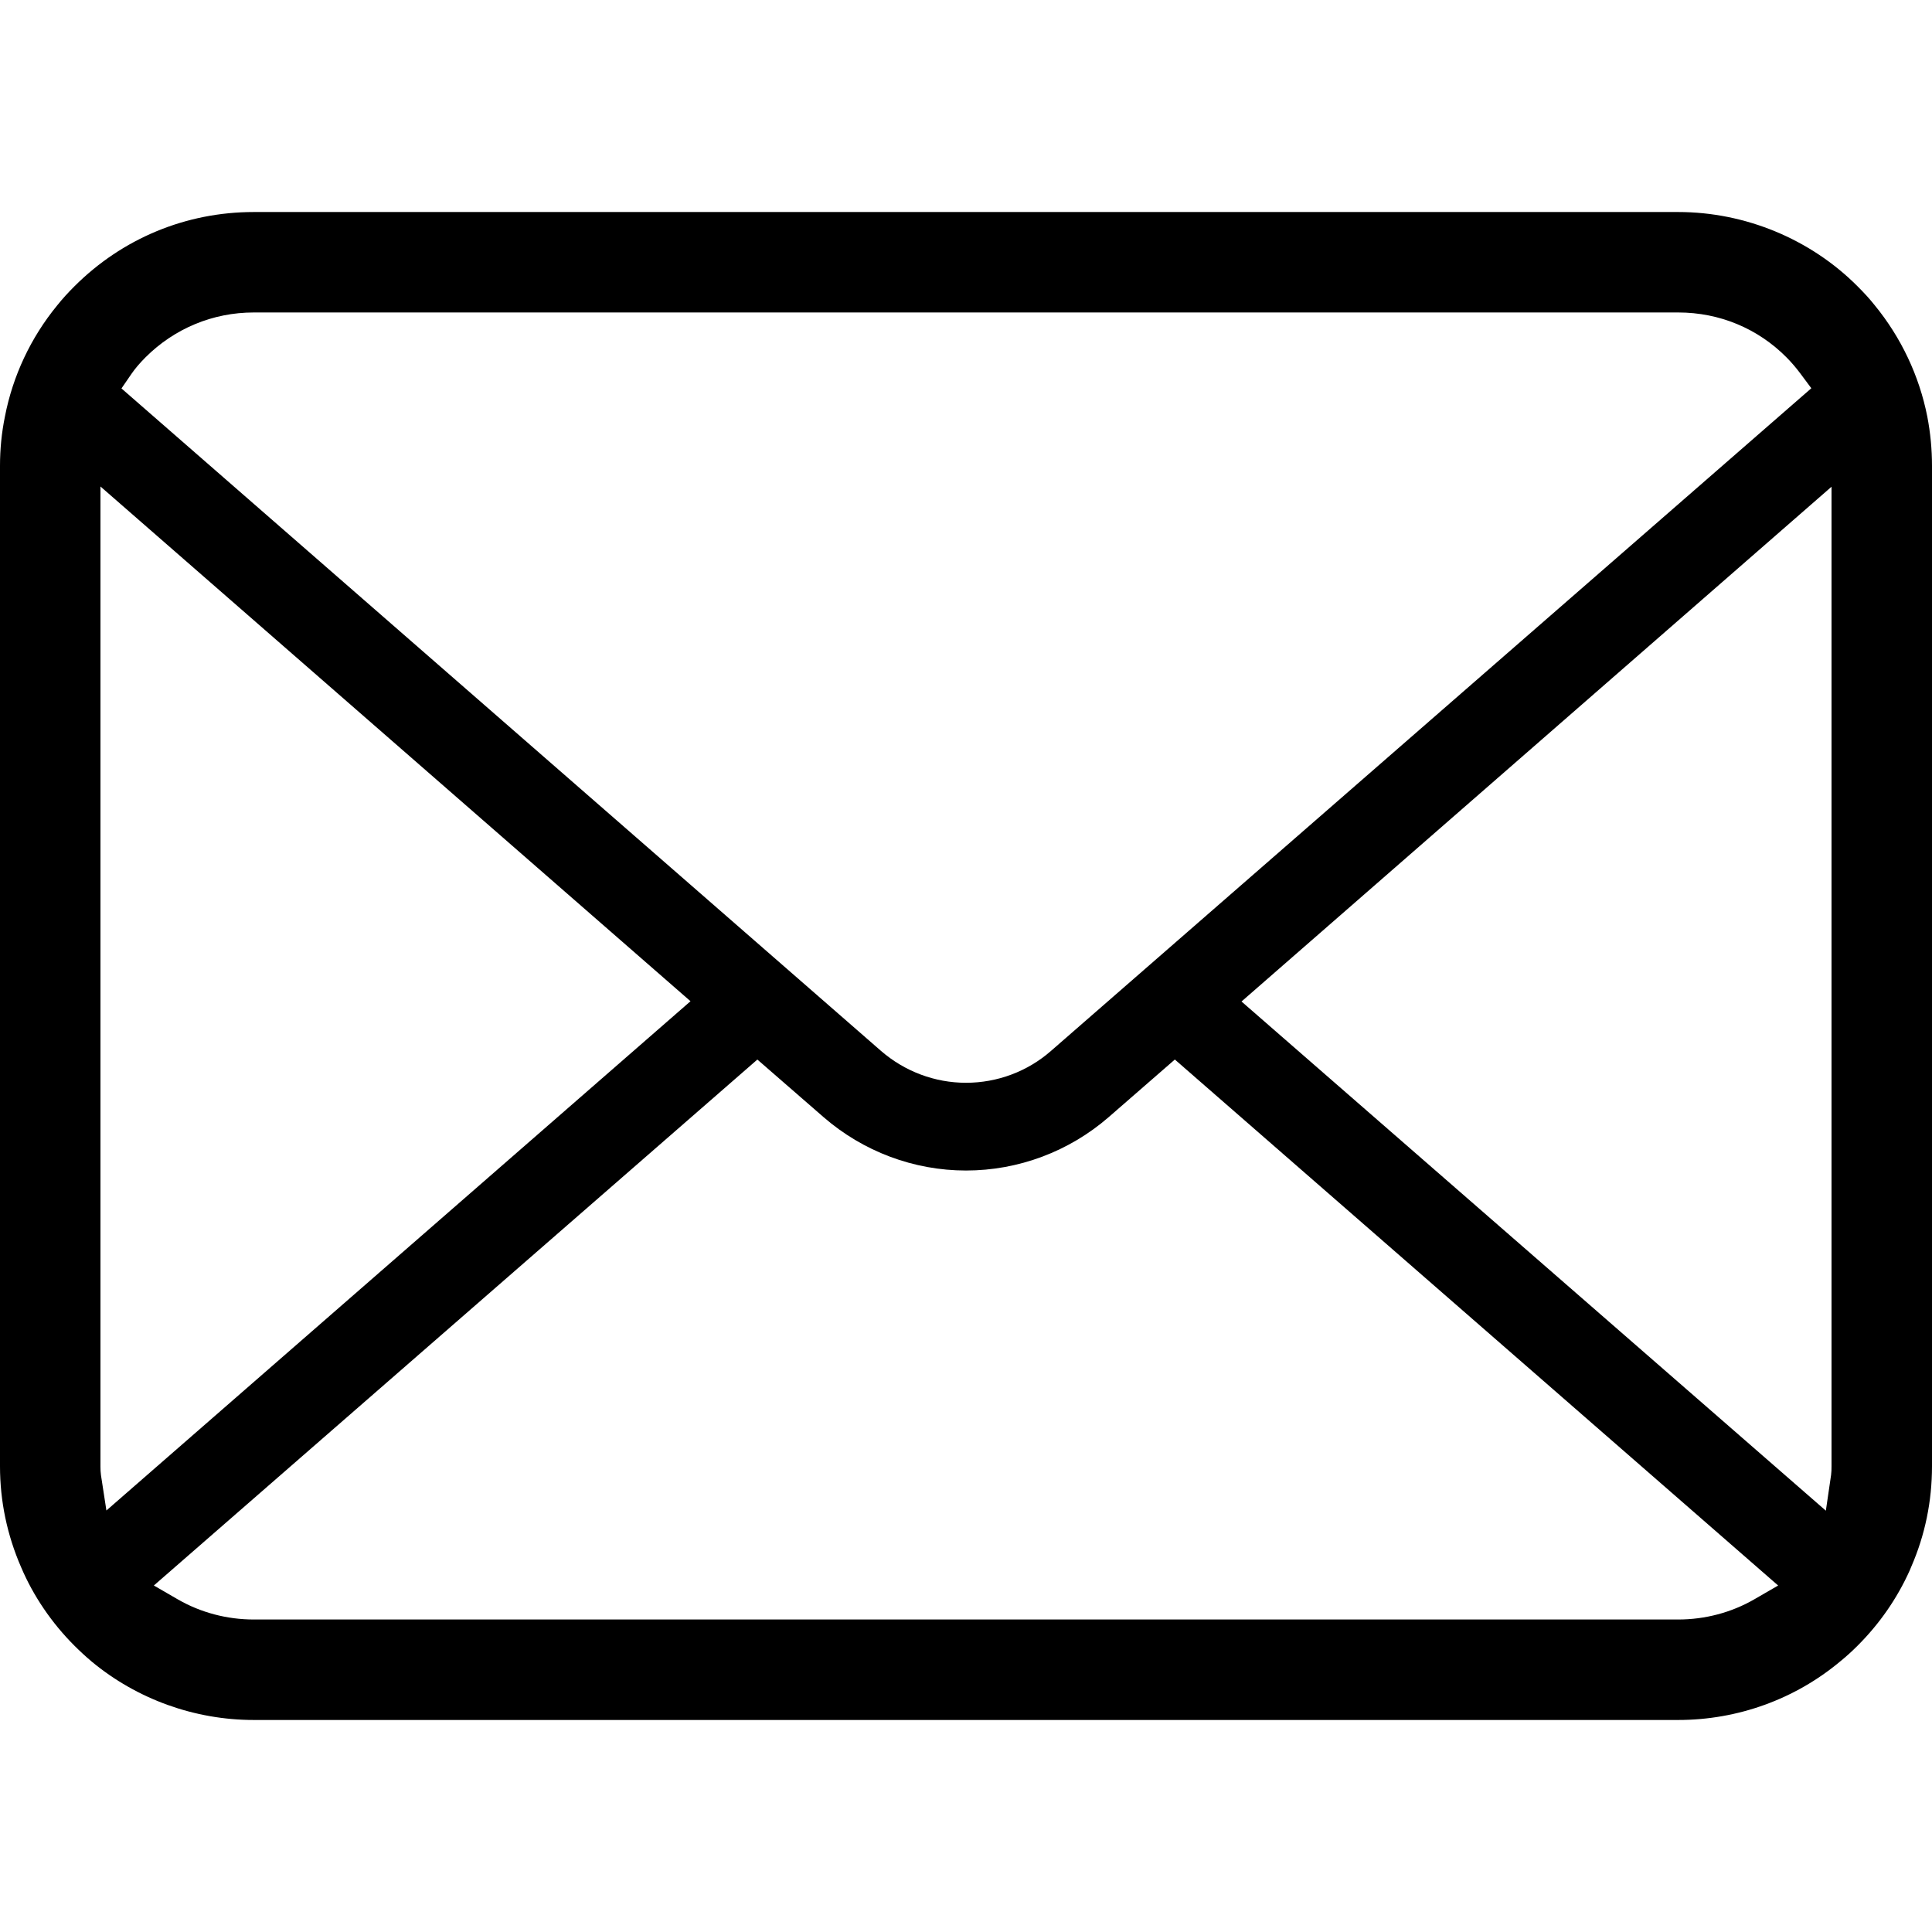
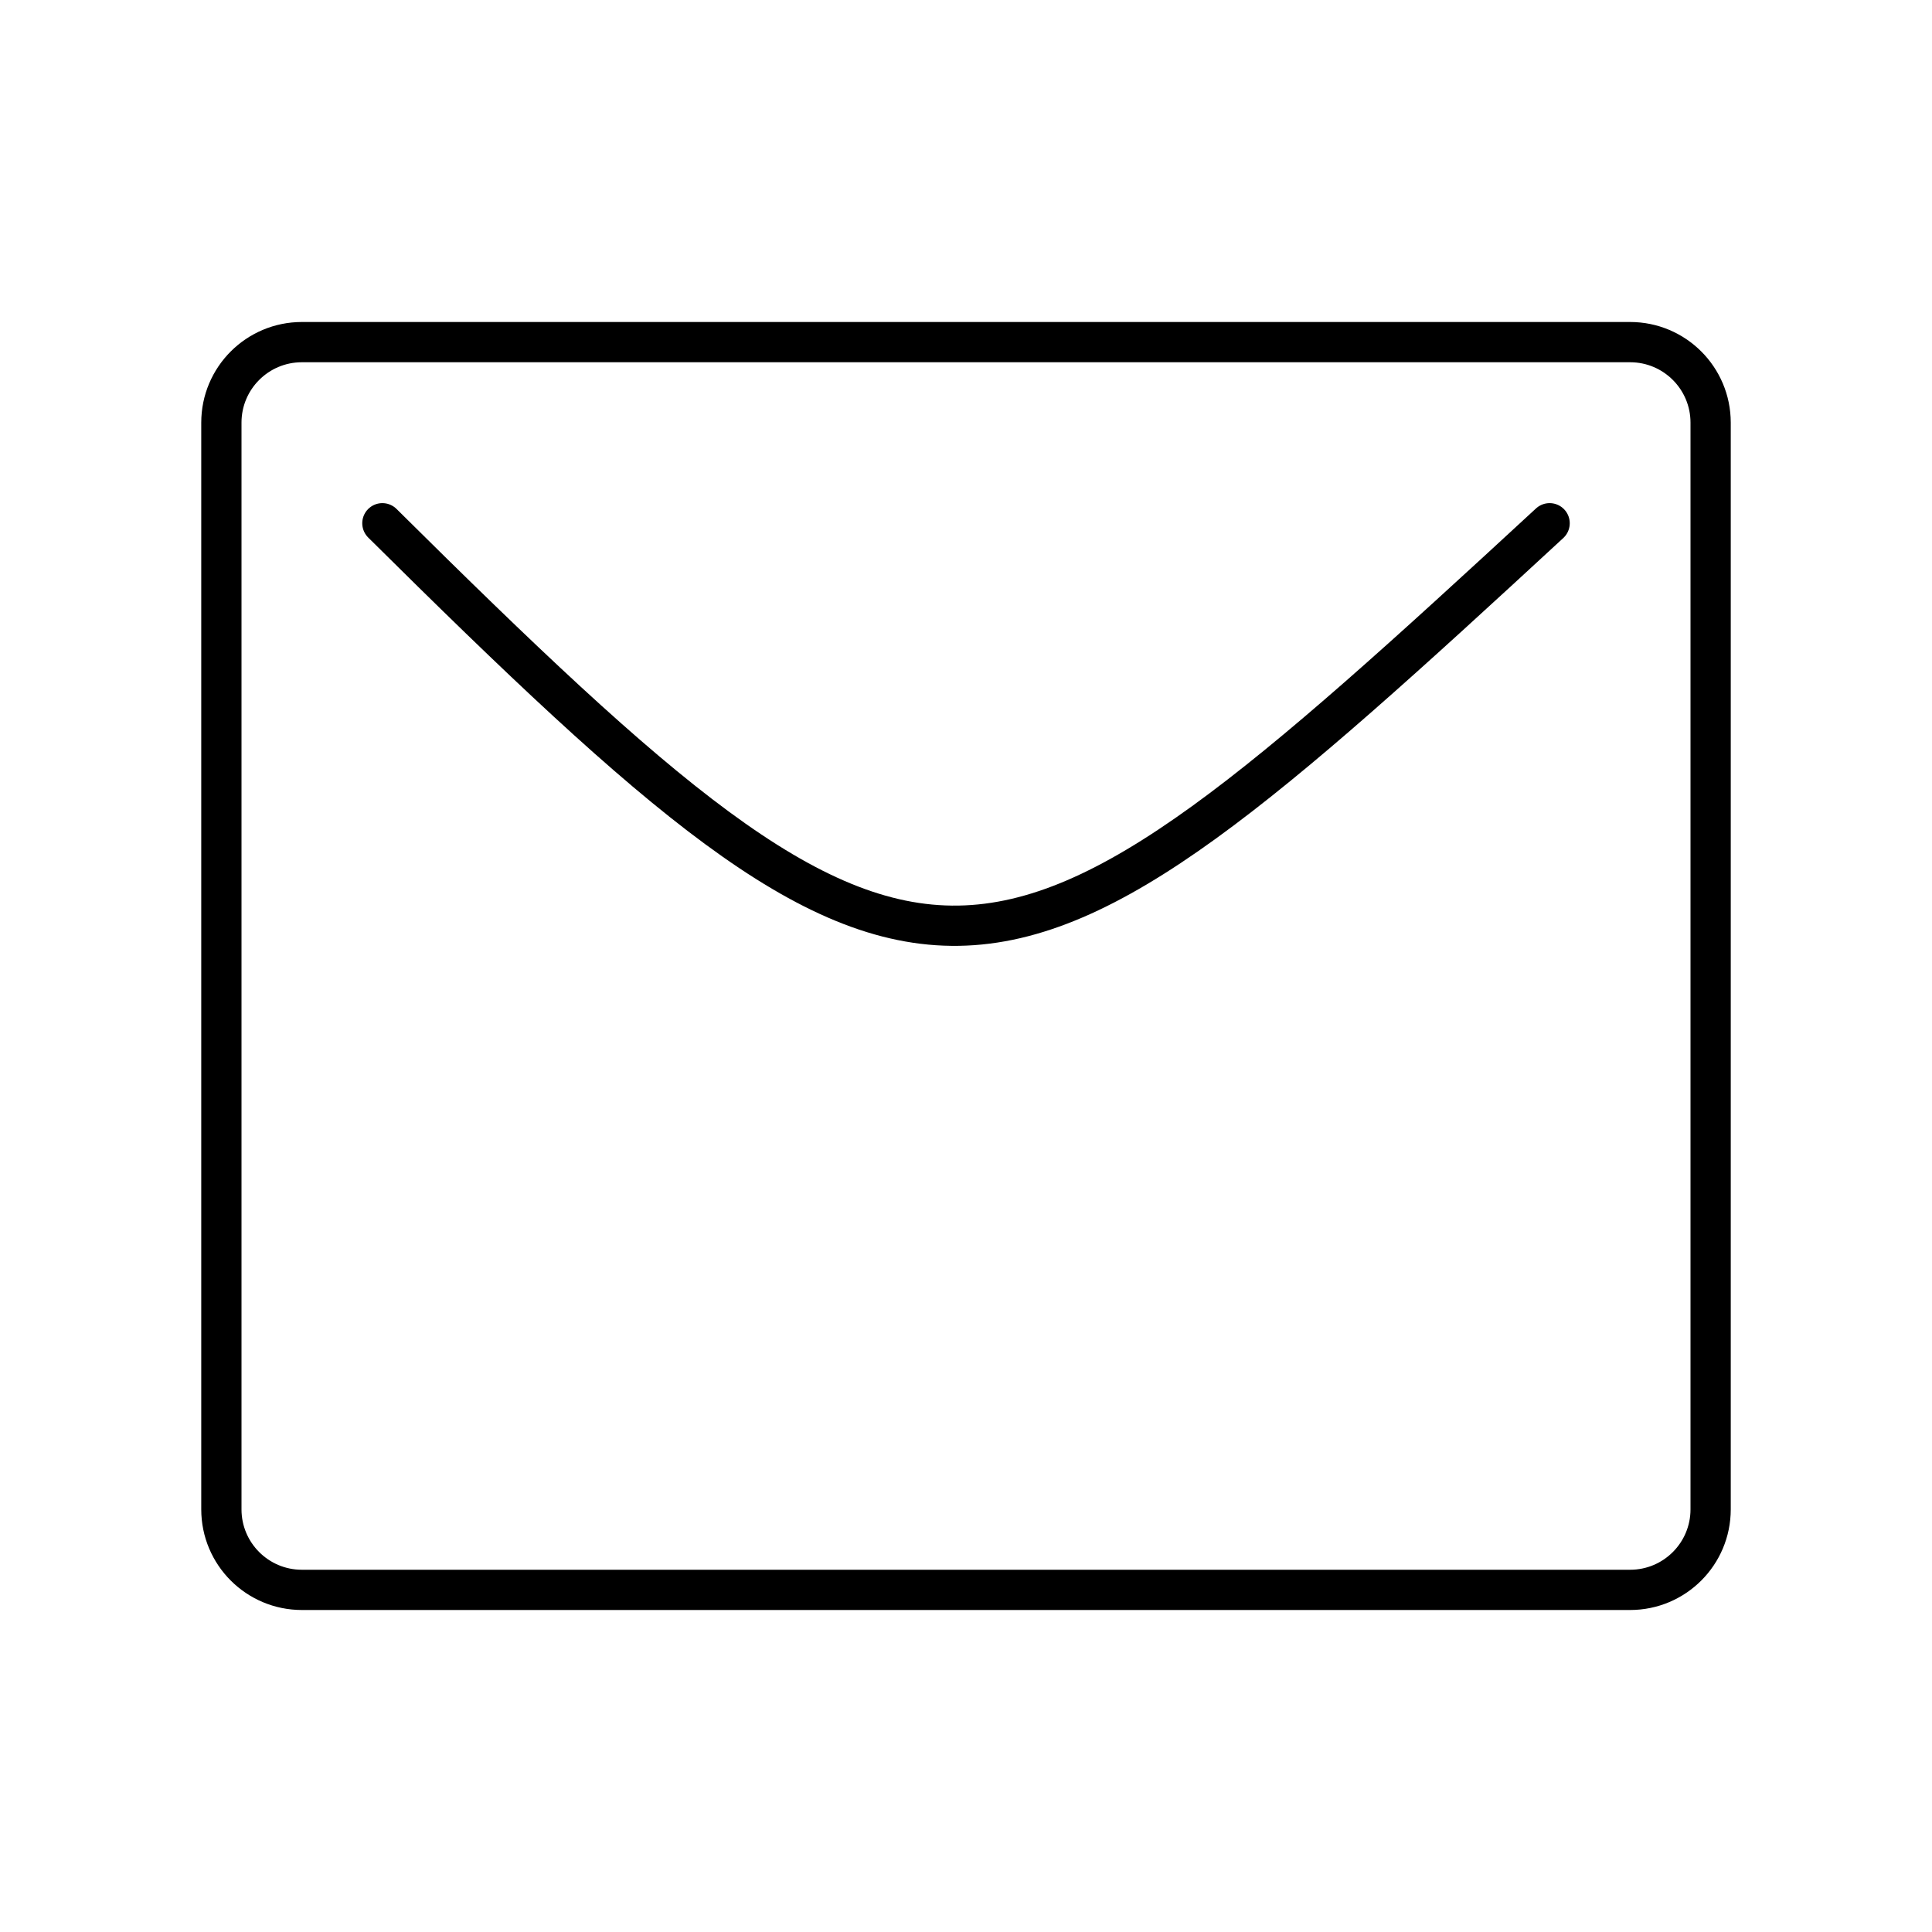
- <svg xmlns="http://www.w3.org/2000/svg" height="800px" width="800px" version="1.1" id="_x32_" viewBox="0 0 512 512" xml:space="preserve">
-   <style type="text/css">
- 	.st0{fill:#000000;}
- </style>
-   <g>
-     <path class="st0" d="M510.746,110.361c-2.128-10.754-6.926-20.918-13.926-29.463c-1.422-1.794-2.909-3.39-4.535-5.009   c-12.454-12.52-29.778-19.701-47.531-19.701H67.244c-17.951,0-34.834,7-47.539,19.708c-1.608,1.604-3.099,3.216-4.575,5.067   c-6.97,8.509-11.747,18.659-13.824,29.428C0.438,114.62,0,119.002,0,123.435v265.137c0,9.224,1.874,18.206,5.589,26.745   c3.215,7.583,8.093,14.772,14.112,20.788c1.516,1.509,3.022,2.901,4.63,4.258c12.034,9.966,27.272,15.45,42.913,15.45h377.51   c15.742,0,30.965-5.505,42.967-15.56c1.604-1.298,3.091-2.661,4.578-4.148c5.818-5.812,10.442-12.49,13.766-19.854l0.438-1.05   c3.646-8.377,5.497-17.33,5.497-26.628V123.435C512,119.06,511.578,114.649,510.746,110.361z M34.823,99.104   c0.951-1.392,2.165-2.821,3.714-4.382c7.689-7.685,17.886-11.914,28.706-11.914h377.51c10.915,0,21.115,4.236,28.719,11.929   c1.313,1.327,2.567,2.8,3.661,4.272l2.887,3.88l-201.5,175.616c-6.212,5.446-14.21,8.443-22.523,8.443   c-8.231,0-16.222-2.99-22.508-8.436L32.19,102.939L34.823,99.104z M26.755,390.913c-0.109-0.722-0.134-1.524-0.134-2.341V128.925   l156.37,136.411L28.199,400.297L26.755,390.913z M464.899,423.84c-6.052,3.492-13.022,5.344-20.145,5.344H67.244   c-7.127,0-14.094-1.852-20.142-5.344l-6.328-3.668l159.936-139.379l17.528,15.246c10.514,9.128,23.922,14.16,37.761,14.16   c13.89,0,27.32-5.032,37.827-14.16l17.521-15.253L471.228,420.18L464.899,423.84z M485.372,388.572   c0,0.803-0.015,1.597-0.116,2.304l-1.386,9.472L329.012,265.409l156.36-136.418V388.572z" />
-   </g>
+ <svg xmlns="http://www.w3.org/2000/svg" width="800px" height="800px" viewBox="0 0 48 48">
+   <defs>
+     <style>.a{fill:none;stroke:#000000;stroke-linecap:round;stroke-linejoin:round;}</style>
+   </defs>
+   <path class="a" d="M9.5,13c13.687,13.574,14.825,13.09,29,0" />
+   <rect class="a" x="5.5" y="8.5" width="37" height="31" rx="2" />
</svg>
